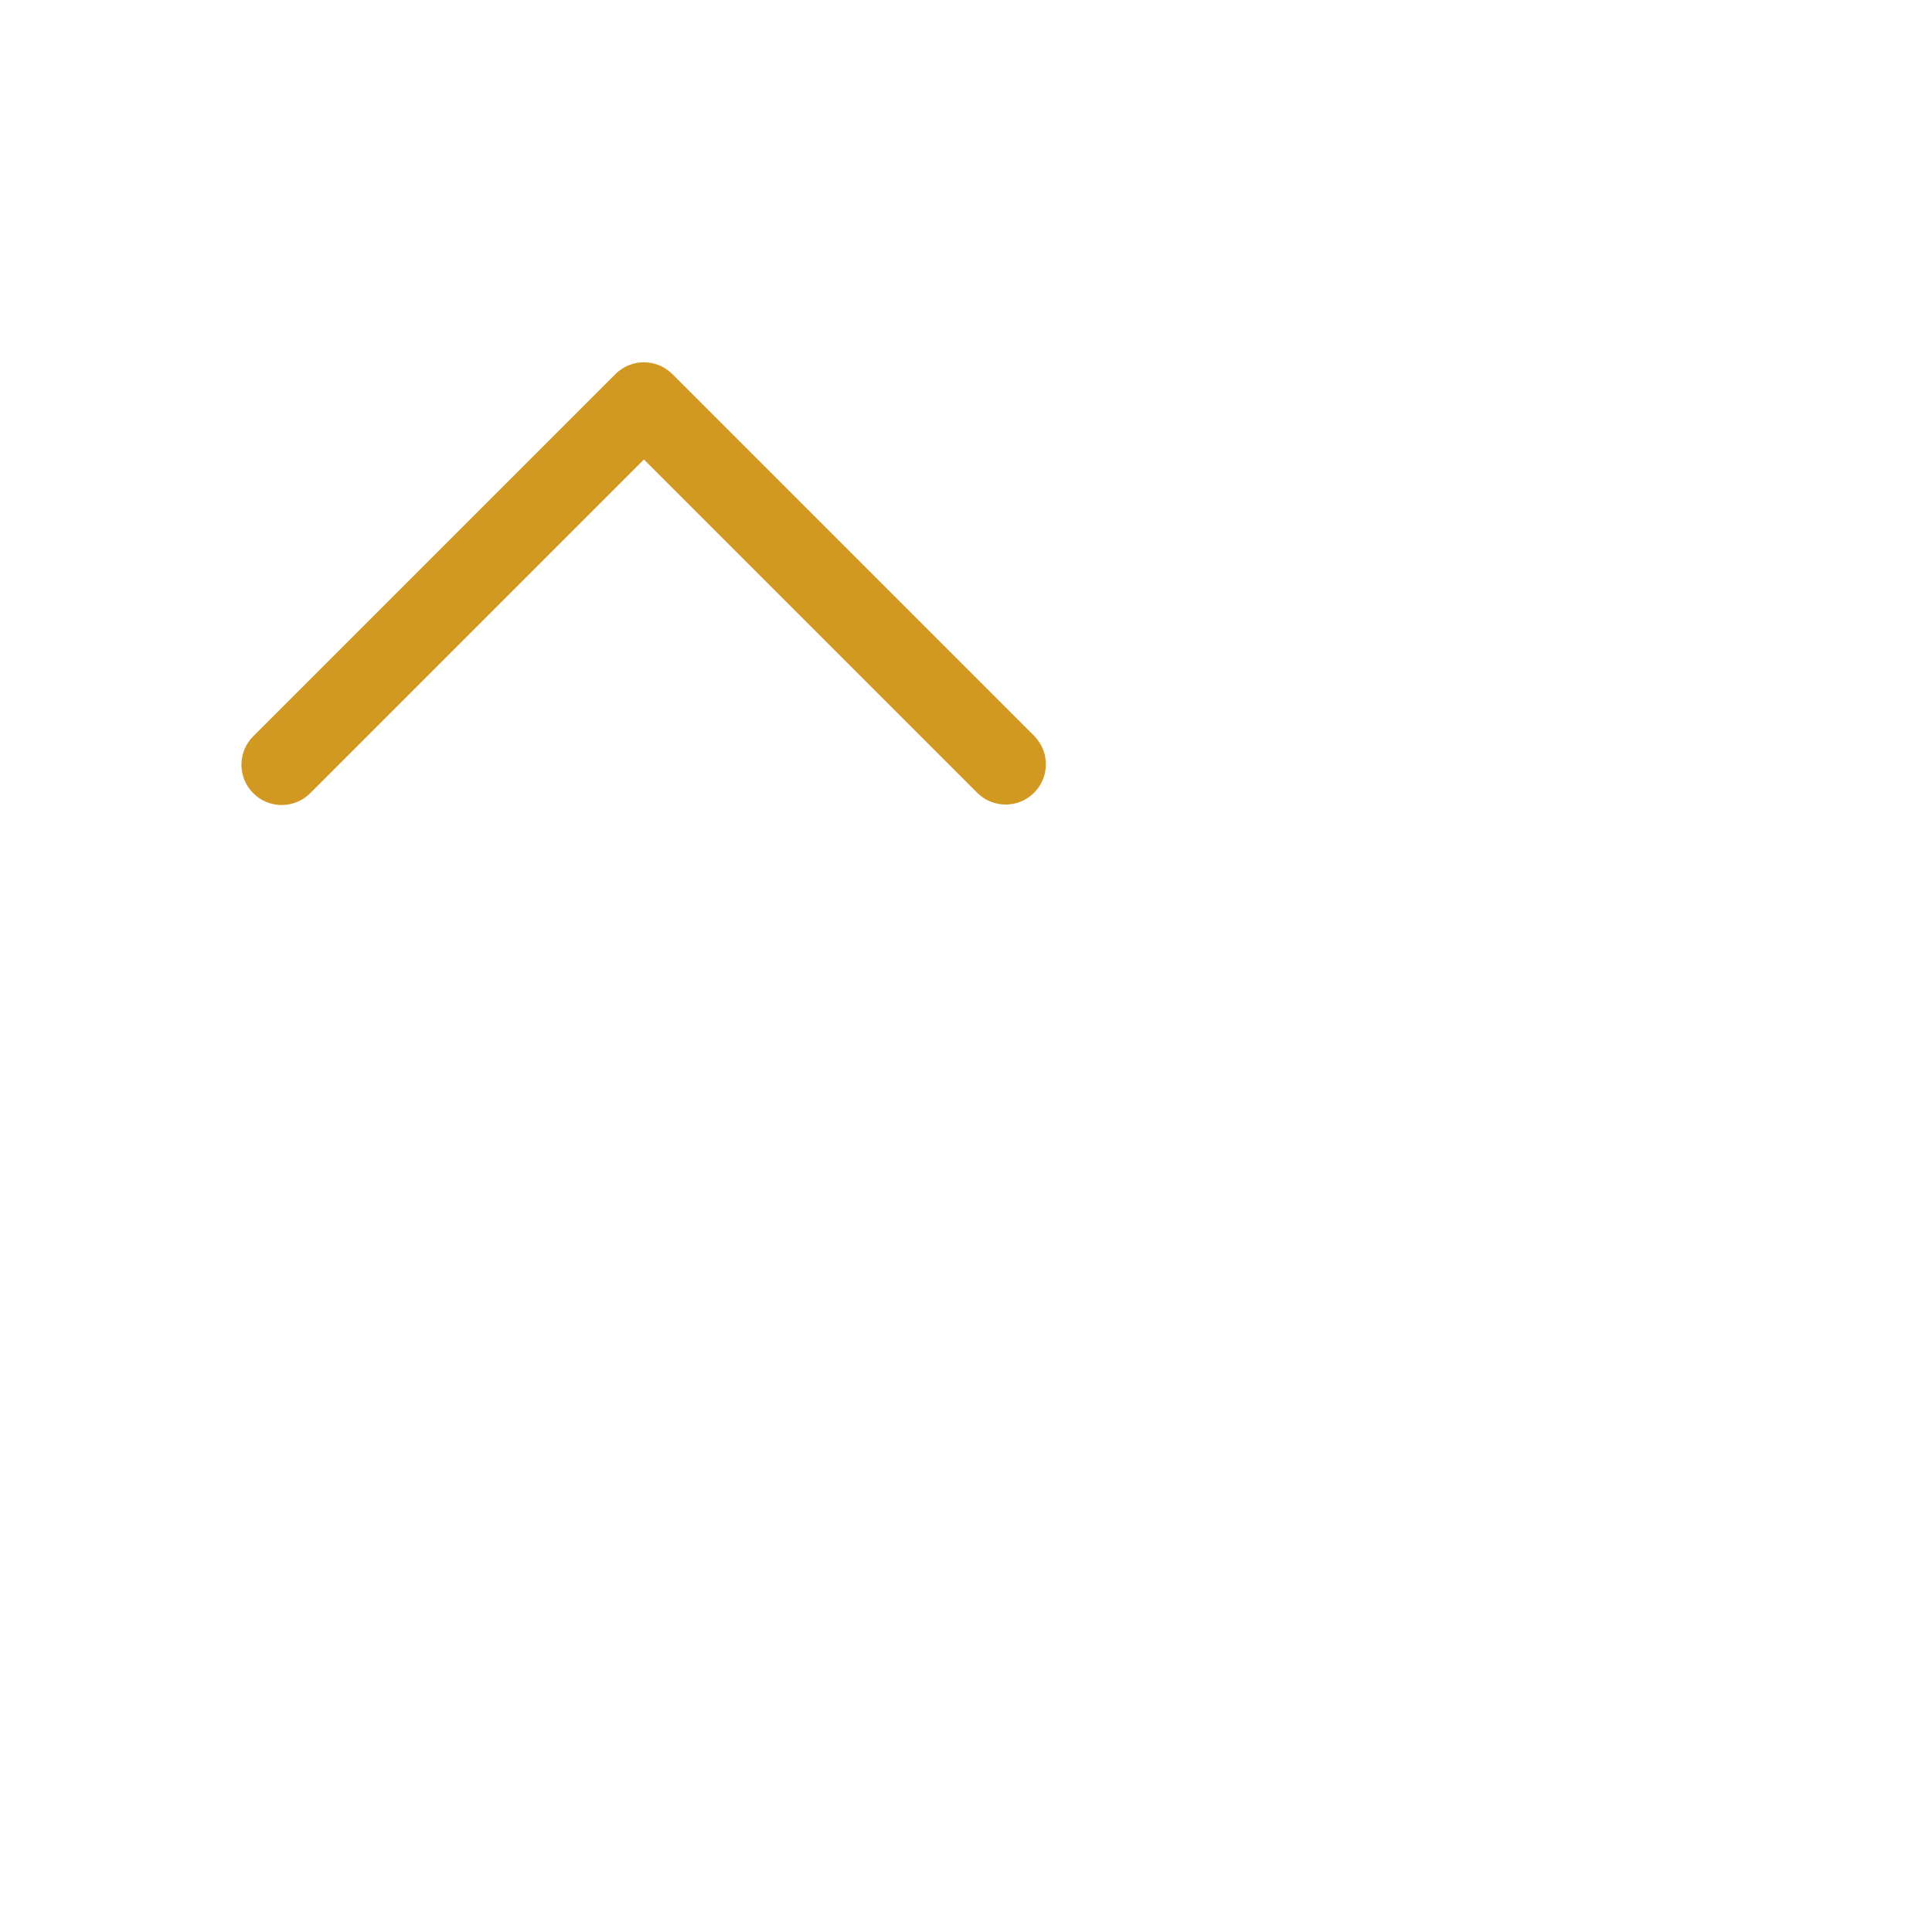
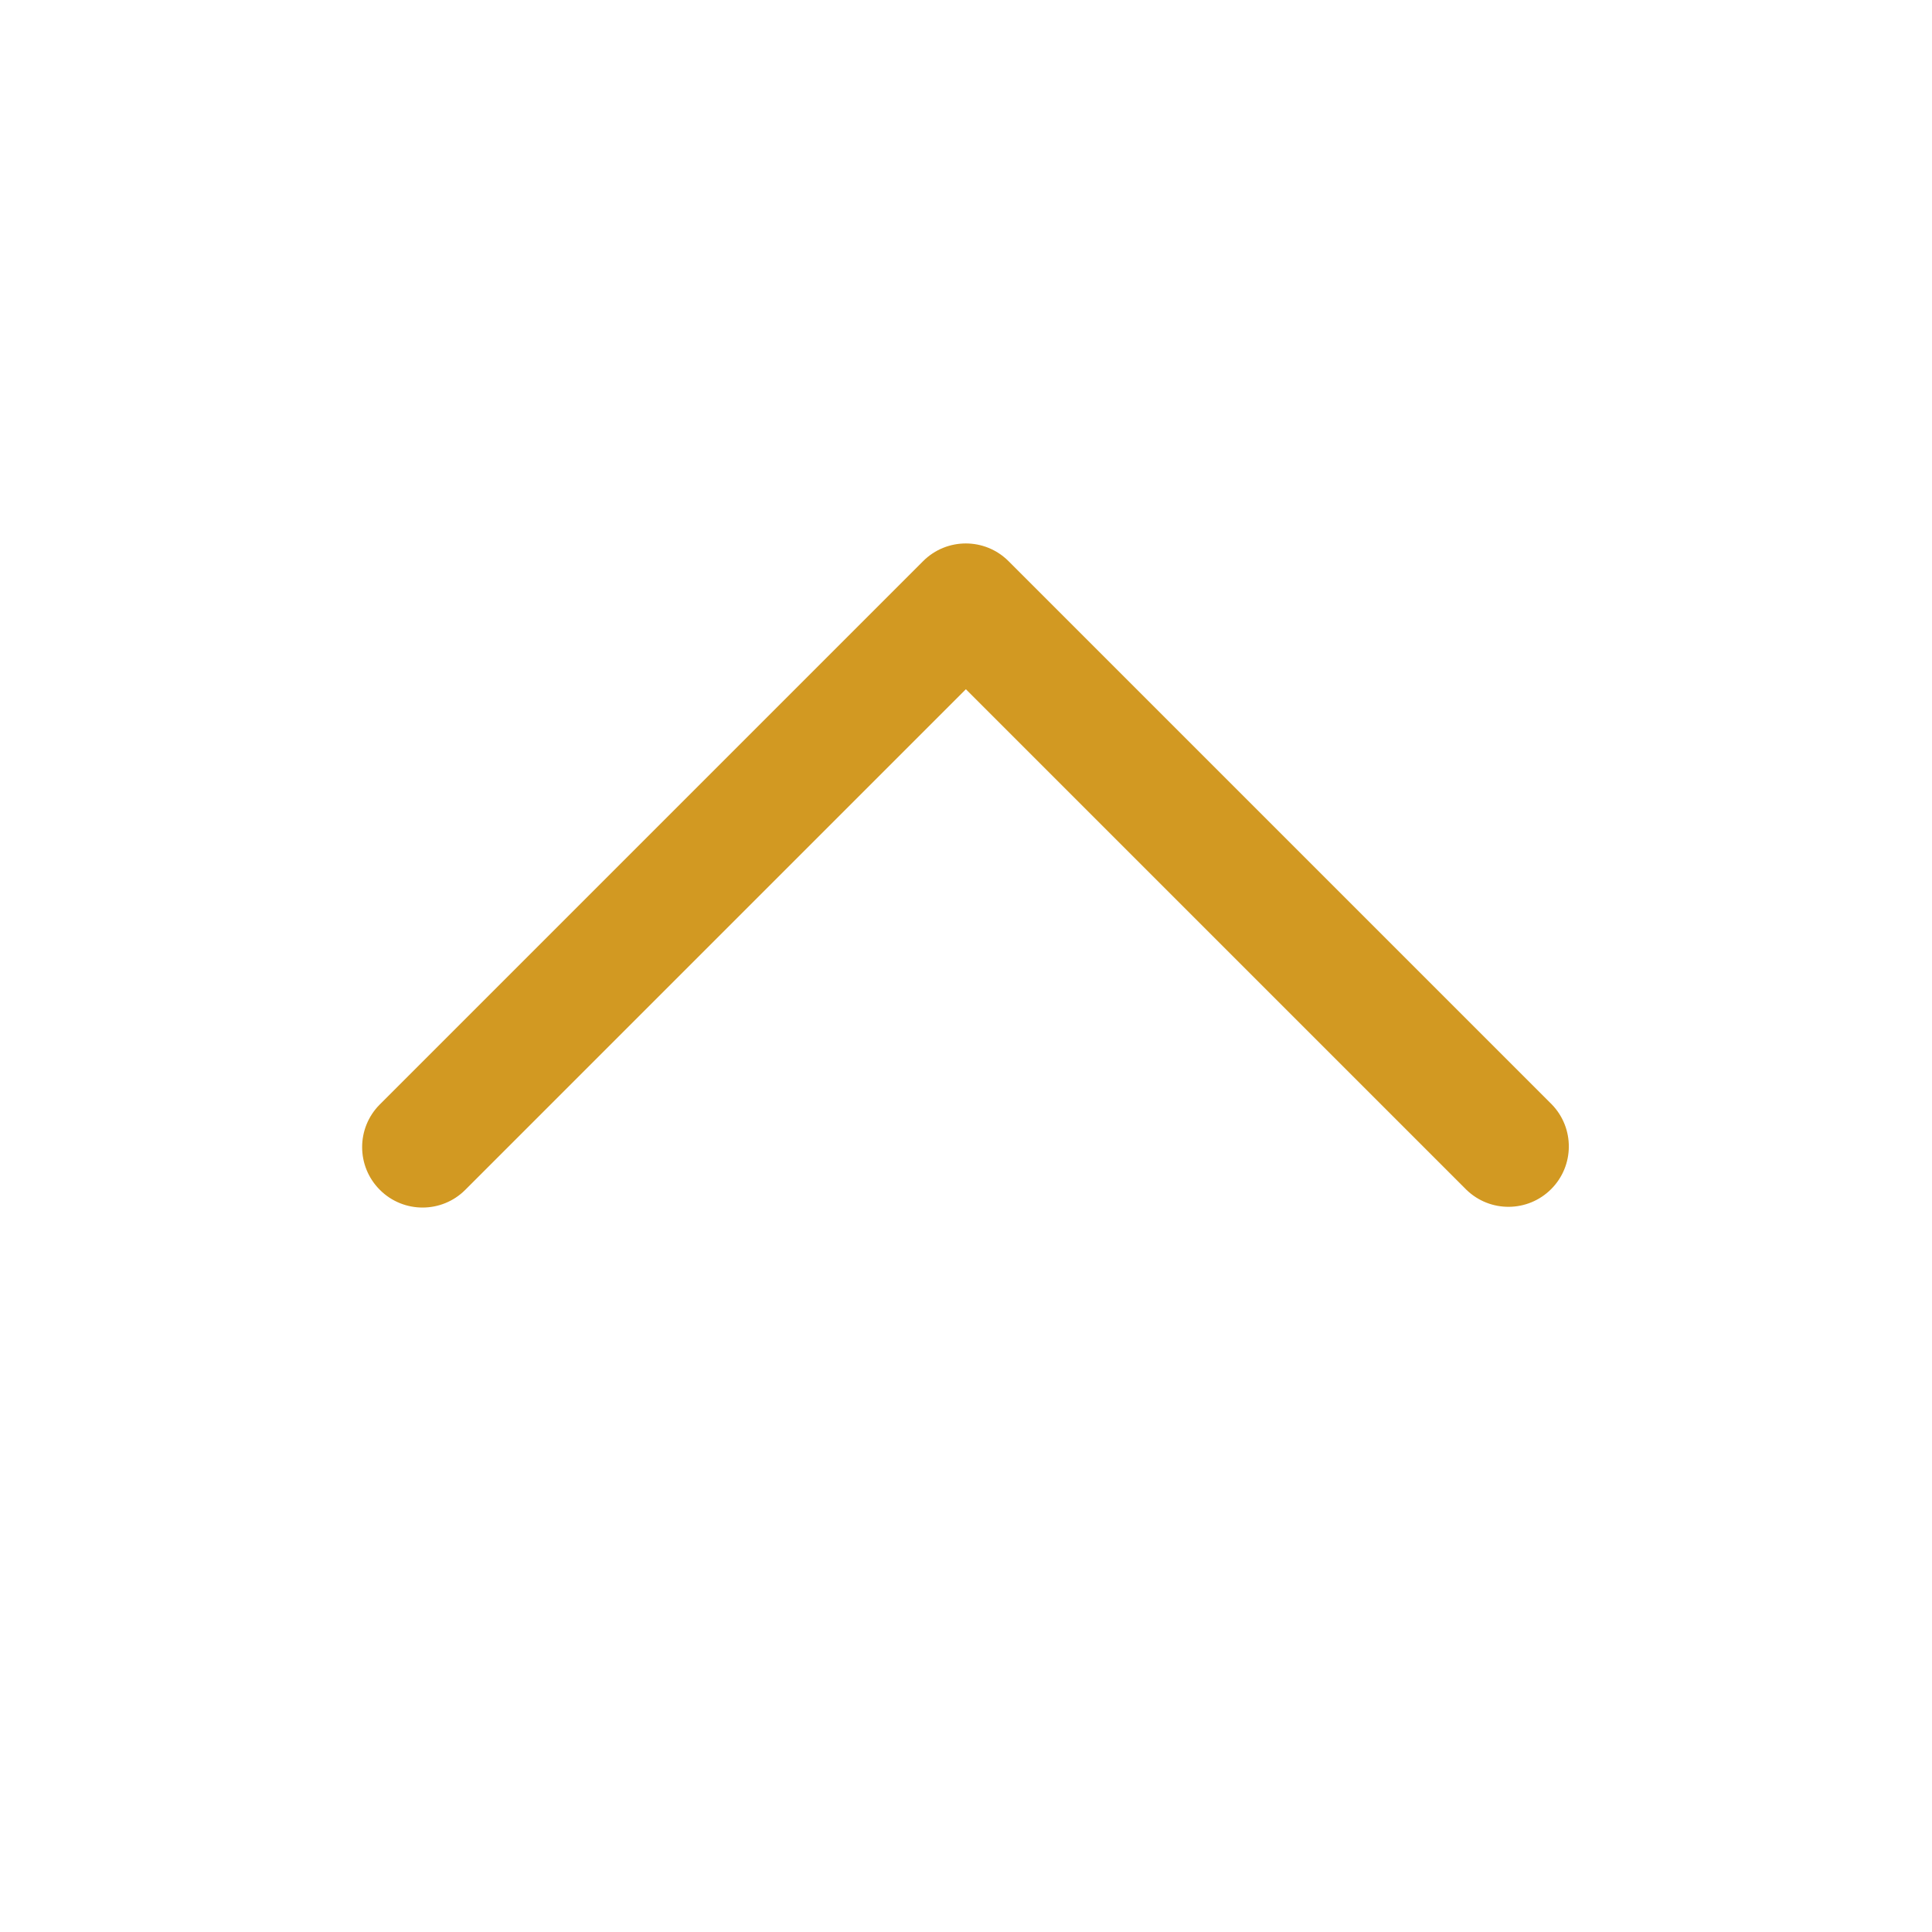
- <svg xmlns="http://www.w3.org/2000/svg" viewBox="0 0 24 24" preserveAspectRatio="xMidYMid meet">
+ <svg xmlns="http://www.w3.org/2000/svg" viewBox="0 0 16 16" preserveAspectRatio="xMidYMid meet">
  <path fill="#d29922" d="M3.146 9.854a.5.5 0 0 0 .707 0l4.146-4.146l4.146 4.146a.5.5 0 0 0 .707-.707l-4.5-4.5a.5.5 0 0 0-.707 0l-4.5 4.5a.5.5 0 0 0 .001.707" />
</svg>
